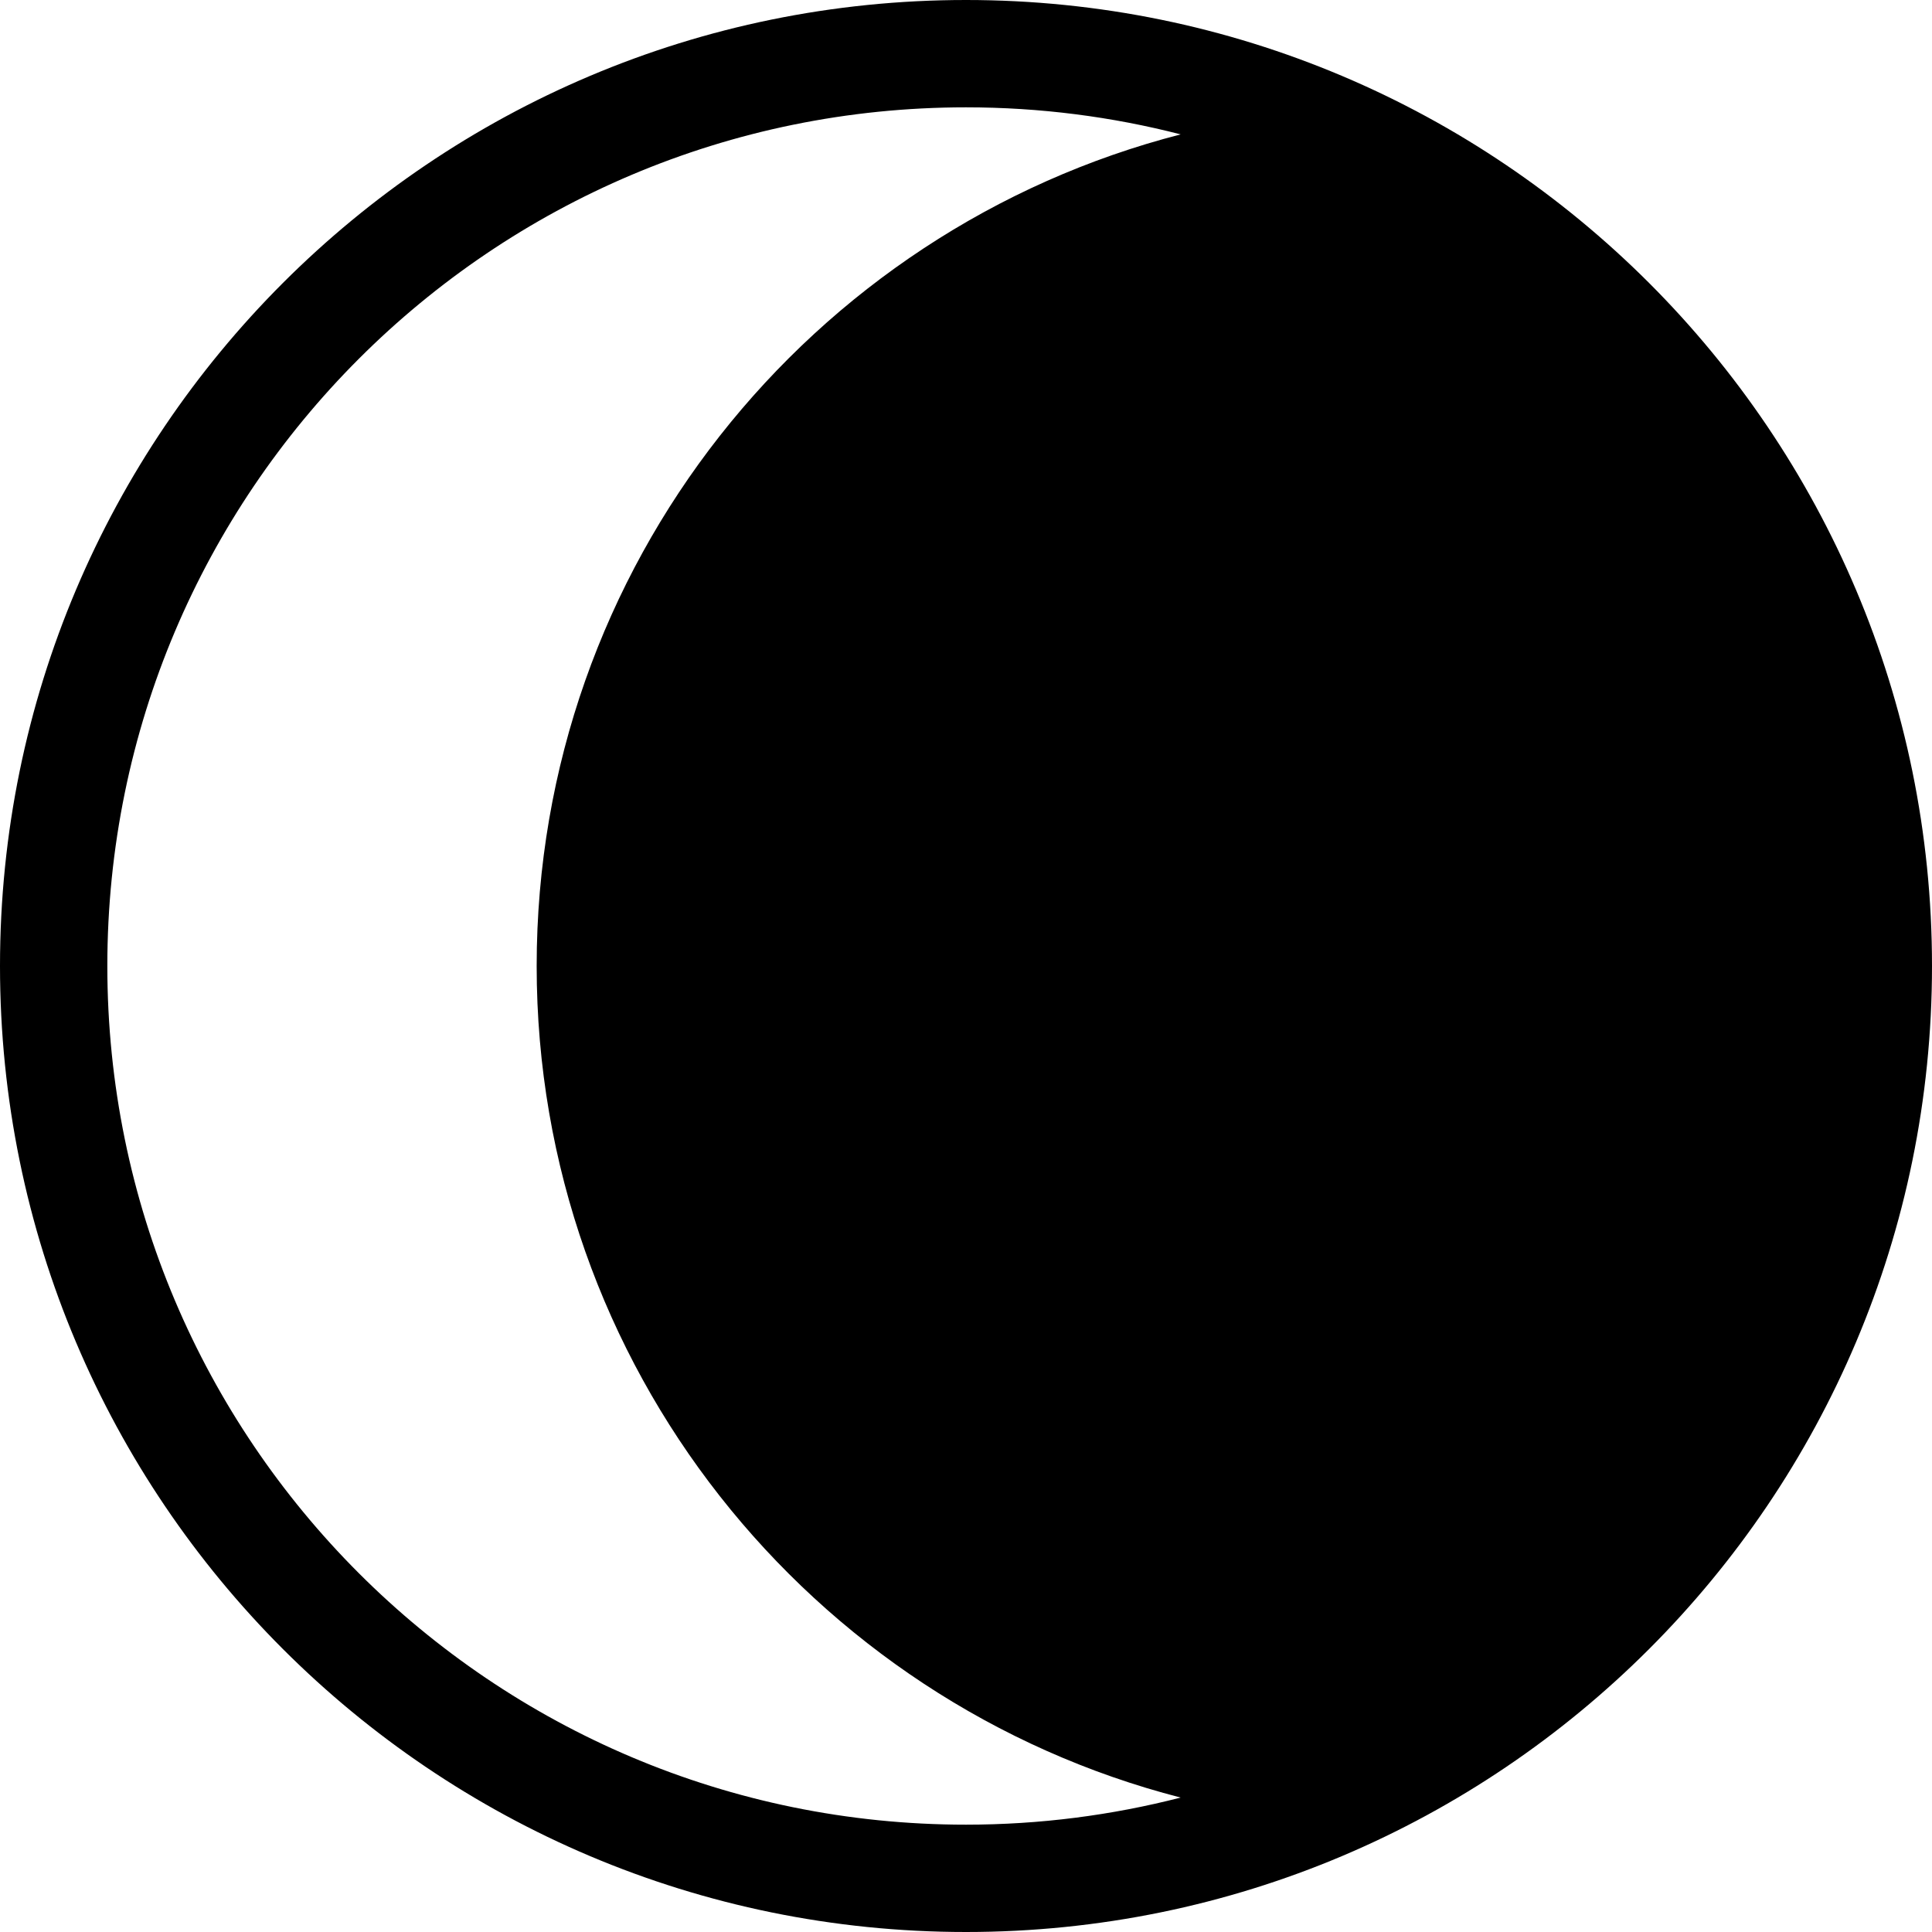
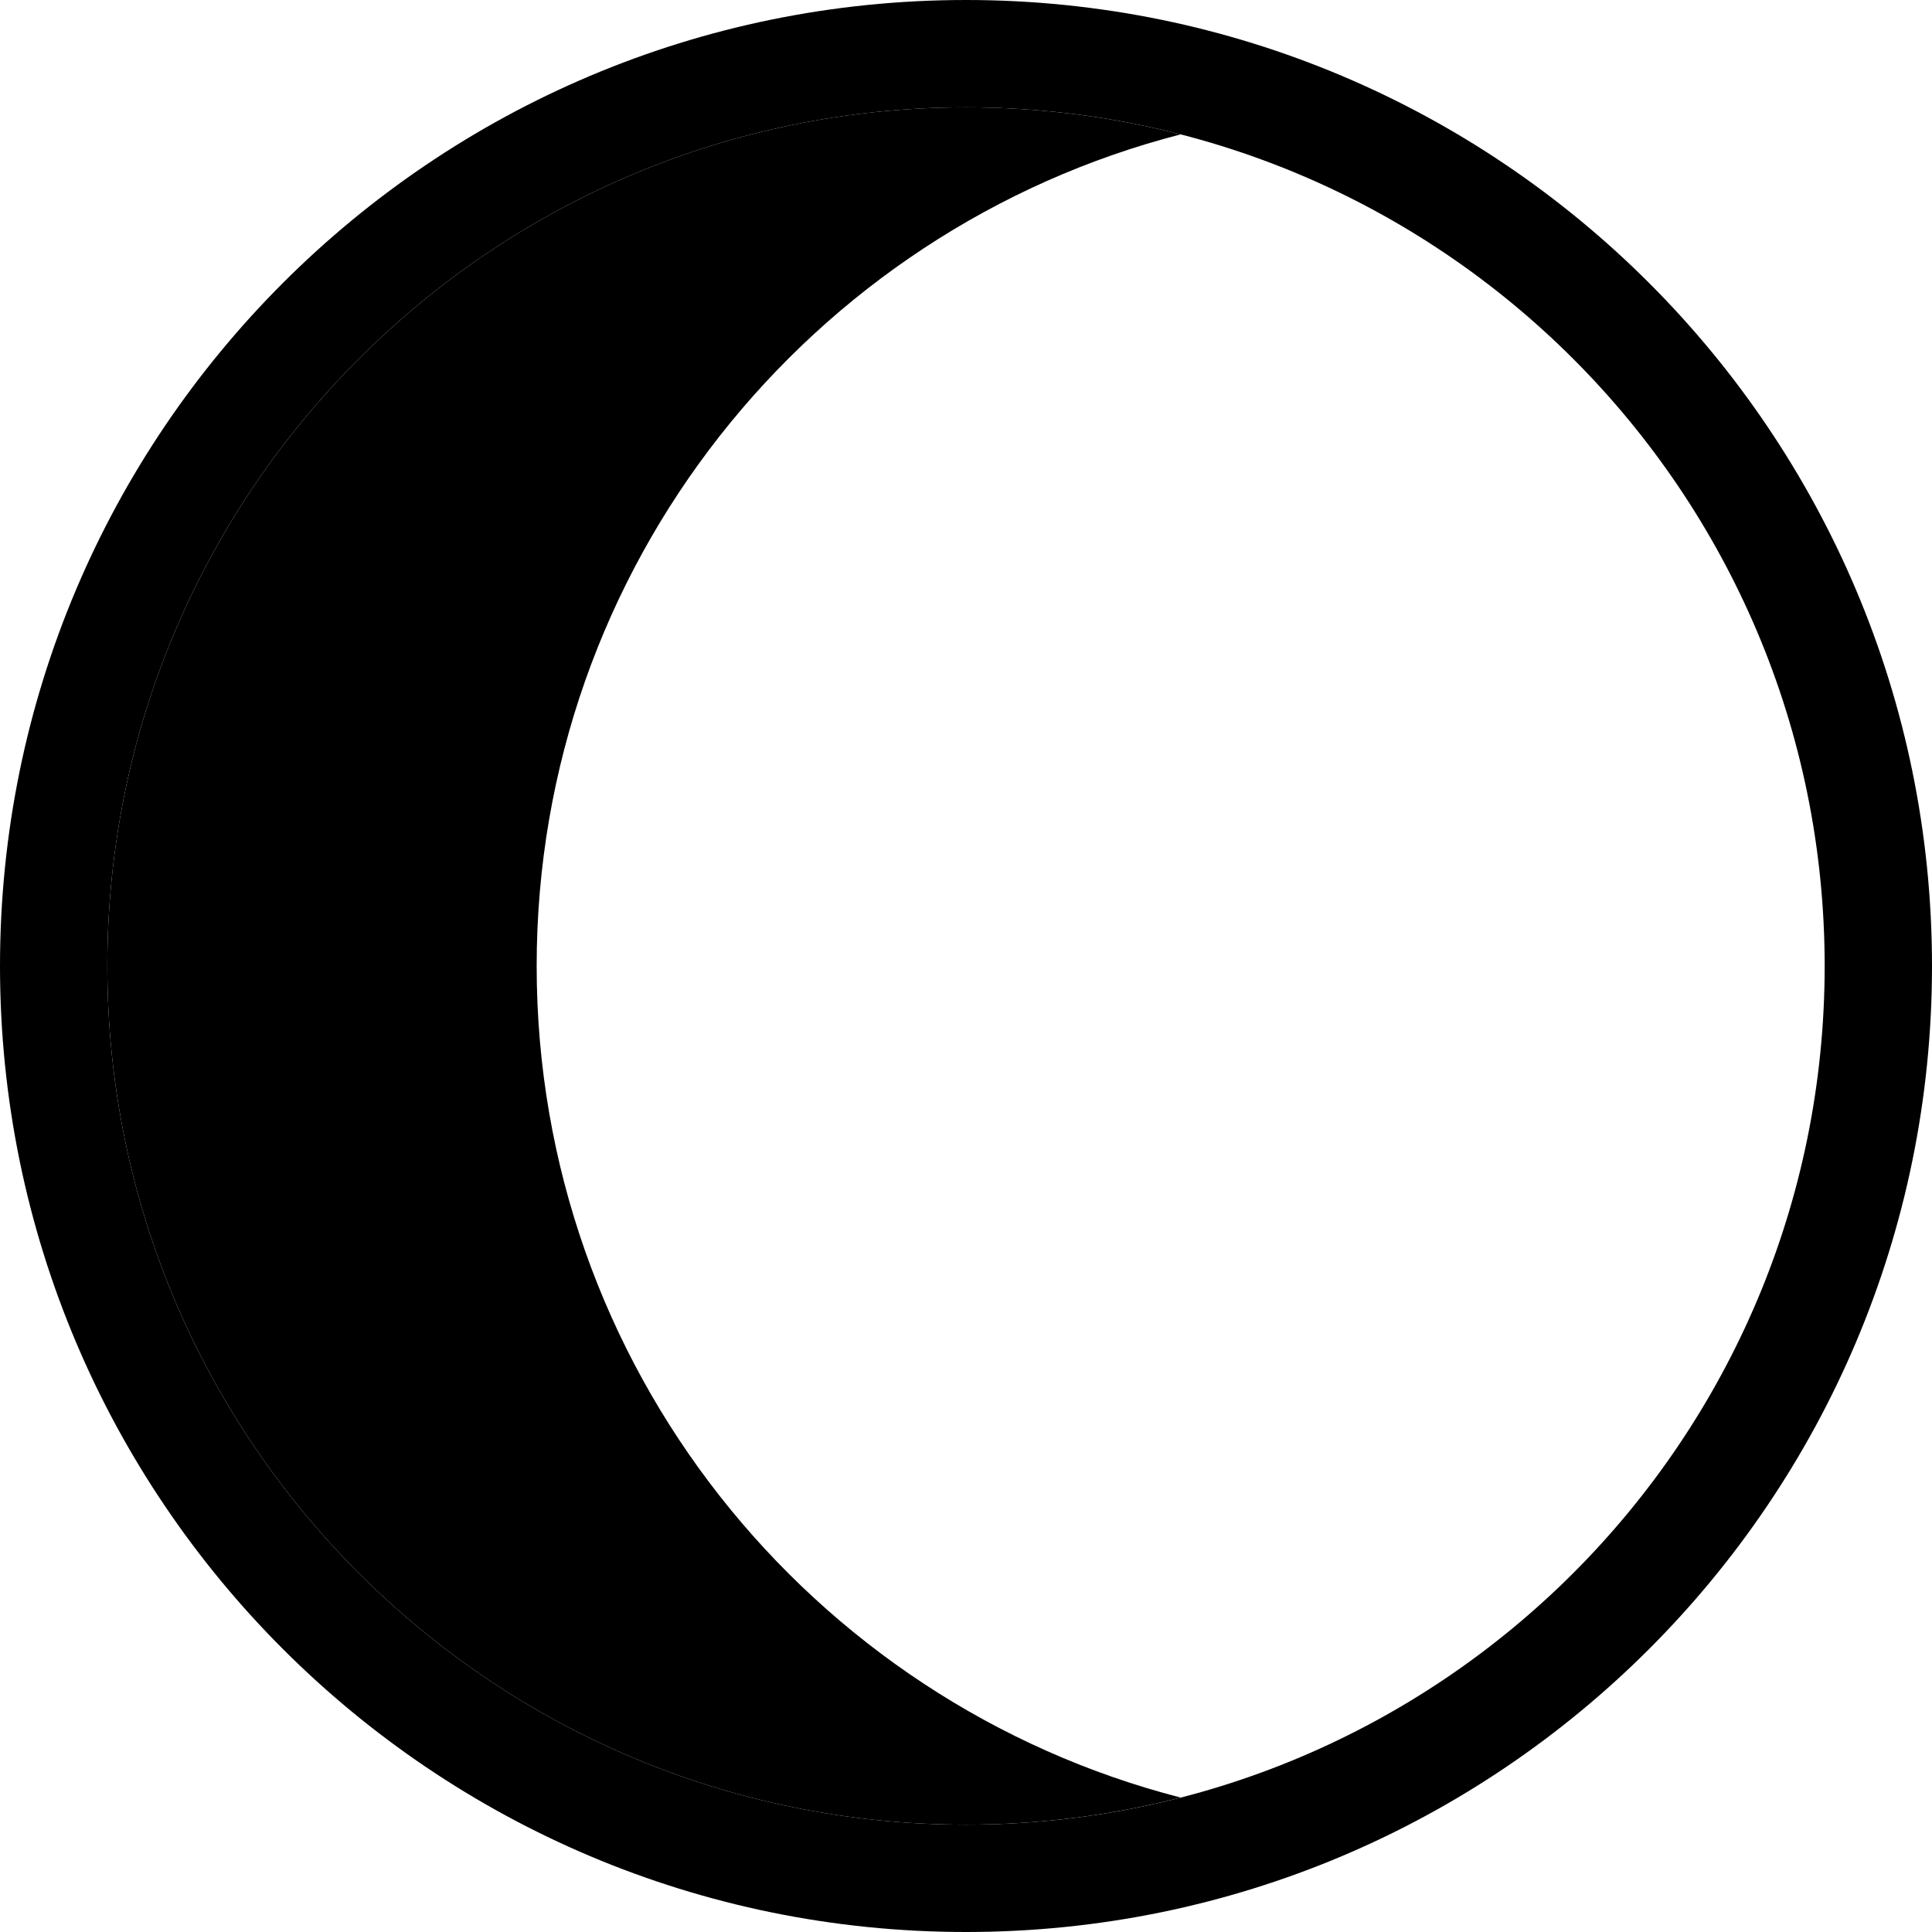
<svg xmlns="http://www.w3.org/2000/svg" width="36" height="36" viewBox="0 0 36 36" fill="none">
-   <path fill-rule="evenodd" clip-rule="evenodd" d="M18 0C27.941 0 36 8.059 36 18C36 27.941 27.941 36 18 36C8.059 36 0 27.941 0 18C0 8.059 8.059 0 18 0ZM18 2C9.163 2 2 9.163 2 18C2 26.837 9.163 34 18 34C19.381 34 20.721 33.824 22 33.495C15.099 31.719 10 25.455 10 18C10 10.545 15.099 4.28 22 2.504C20.721 2.175 19.381 2 18 2Z" fill="black" />
+   <path d="M34 18C34 9.163 26.837 2 18 2C9.163 2 2 9.163 2 18C2 26.837 9.163 34 18 34V36C8.059 36 0 27.941 0 18C0 8.059 8.059 0 18 0C27.941 0 36 8.059 36 18C36 27.941 27.941 36 18 36V34C26.837 34 34 26.837 34 18Z" fill="black" />
+   <path d="M18 2C19.381 2 20.721 2.175 22 2.504C15.099 4.28 10 10.545 10 18C10 25.455 15.099 31.719 22 33.495C20.721 33.824 19.381 34 18 34C9.163 34 2 26.837 2 18C2 9.163 9.163 2 18 2Z" fill="black" />
</svg>
